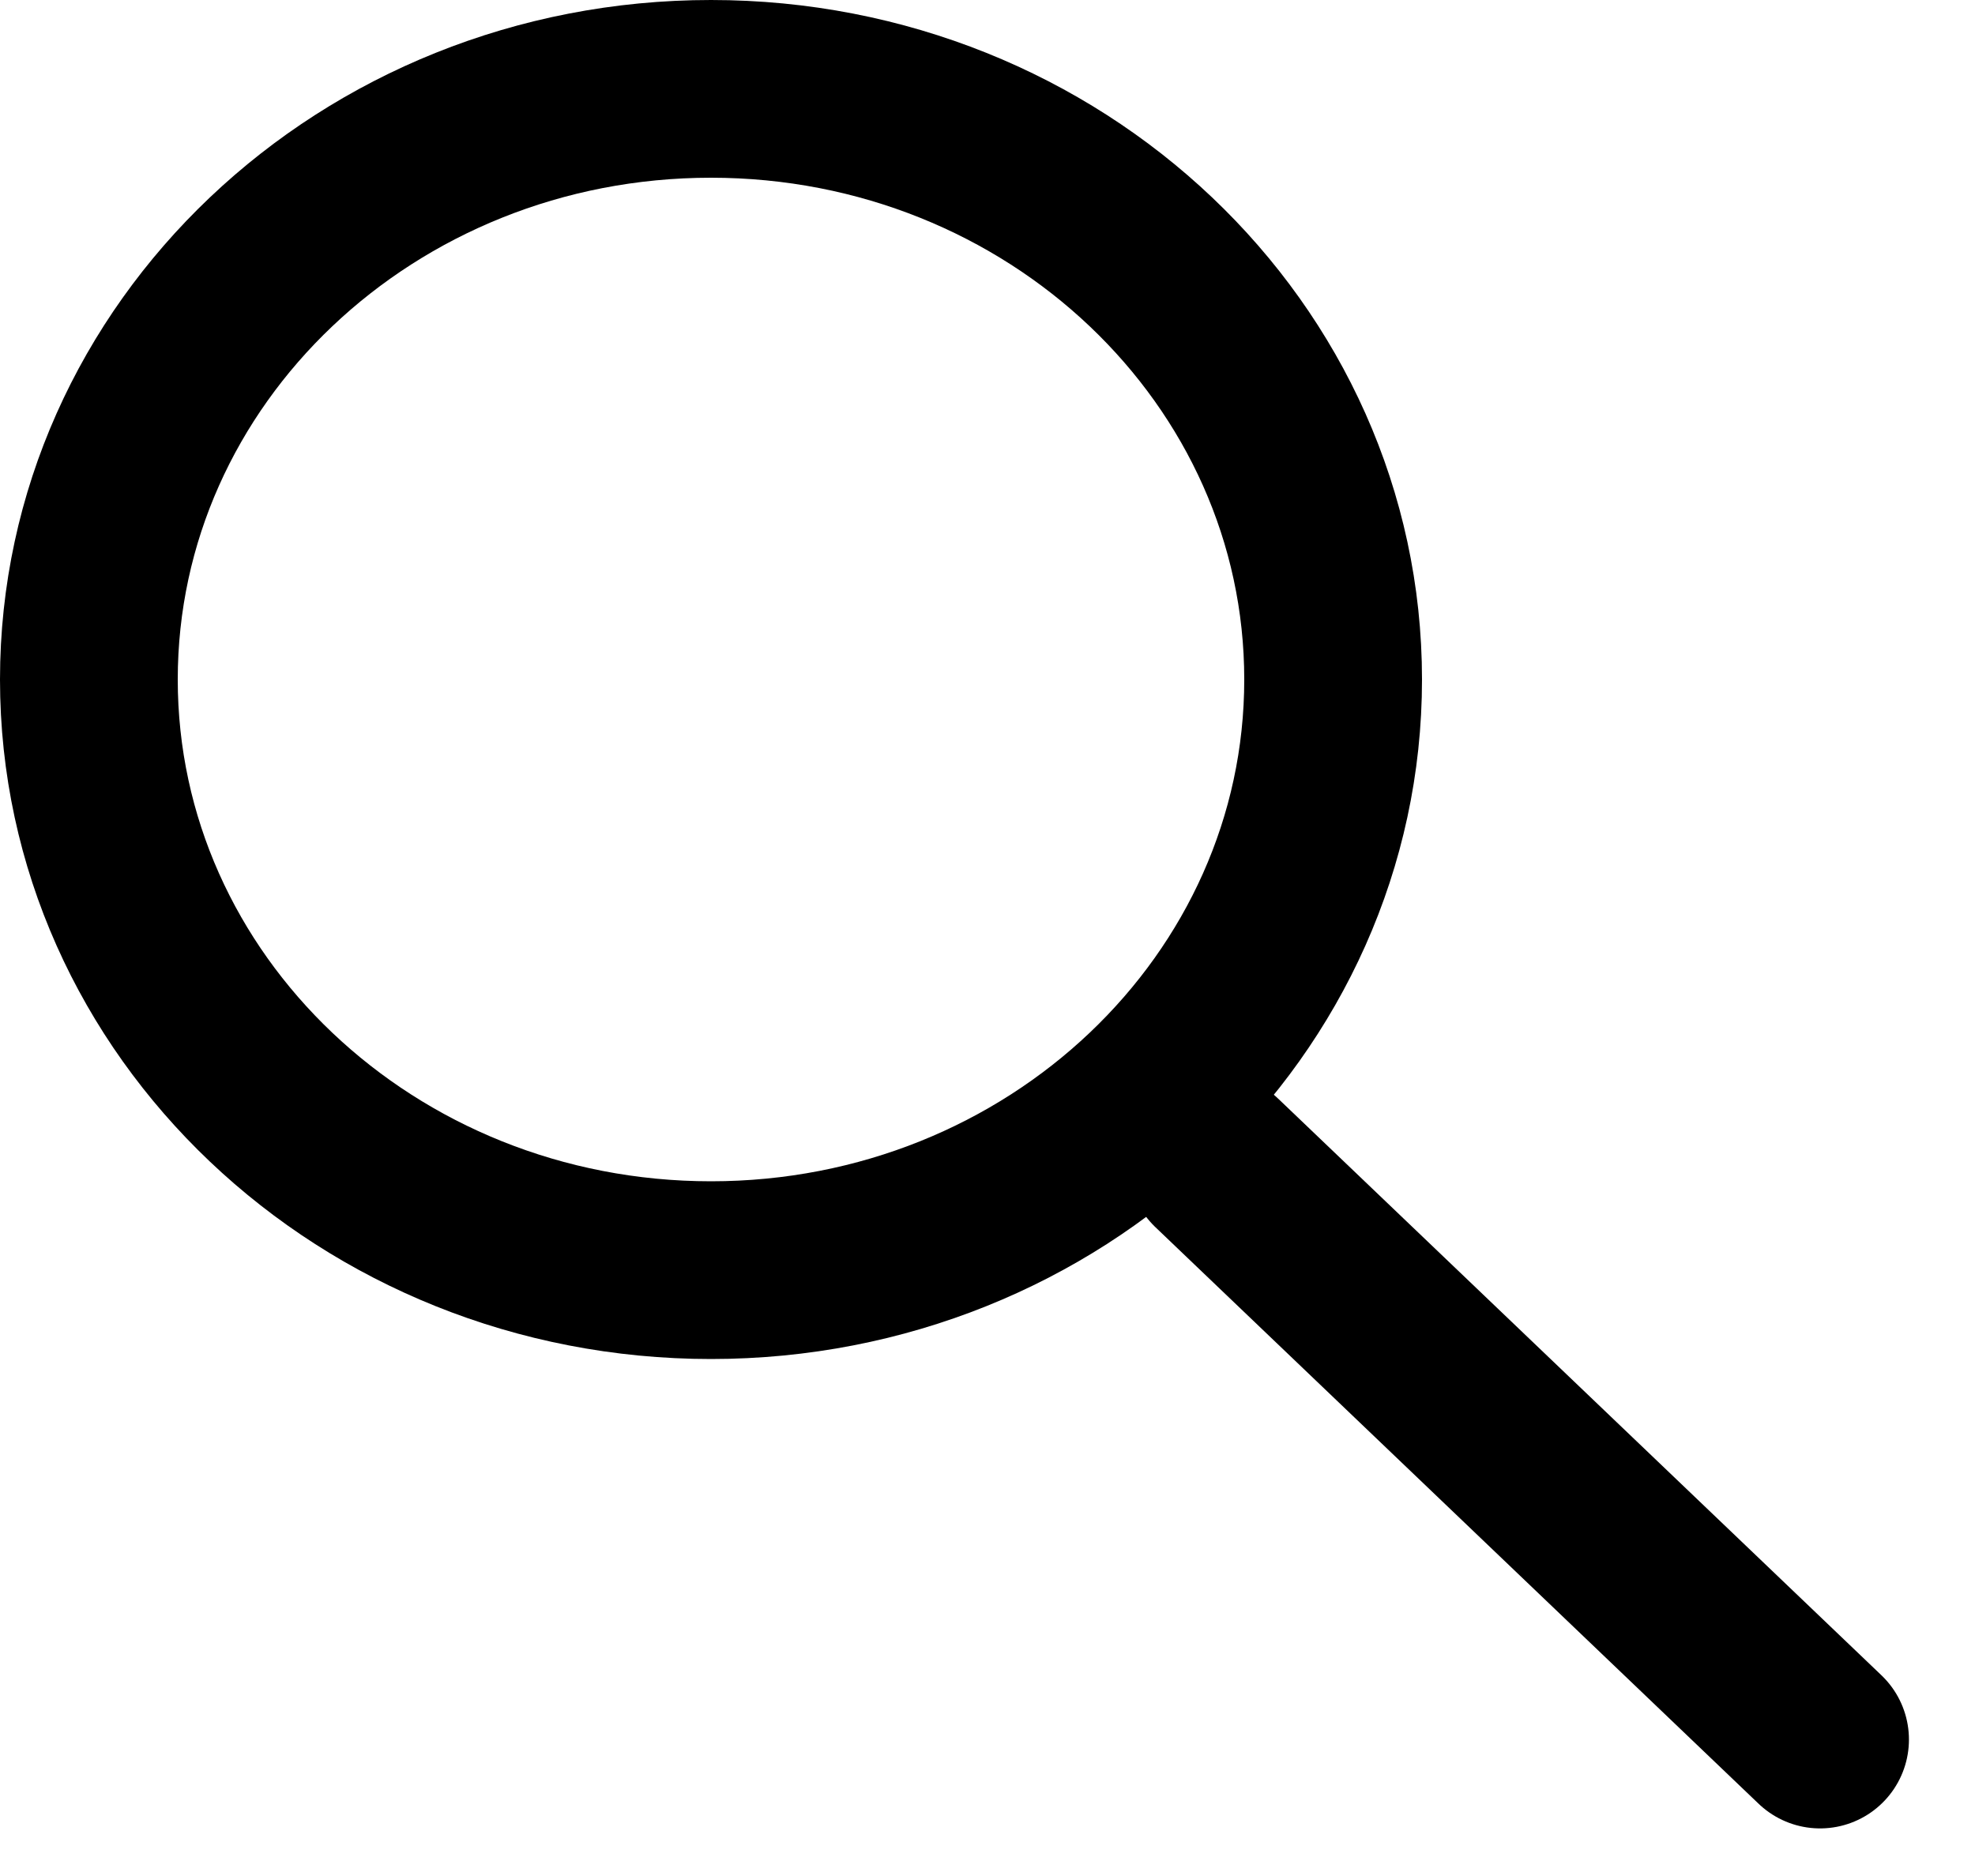
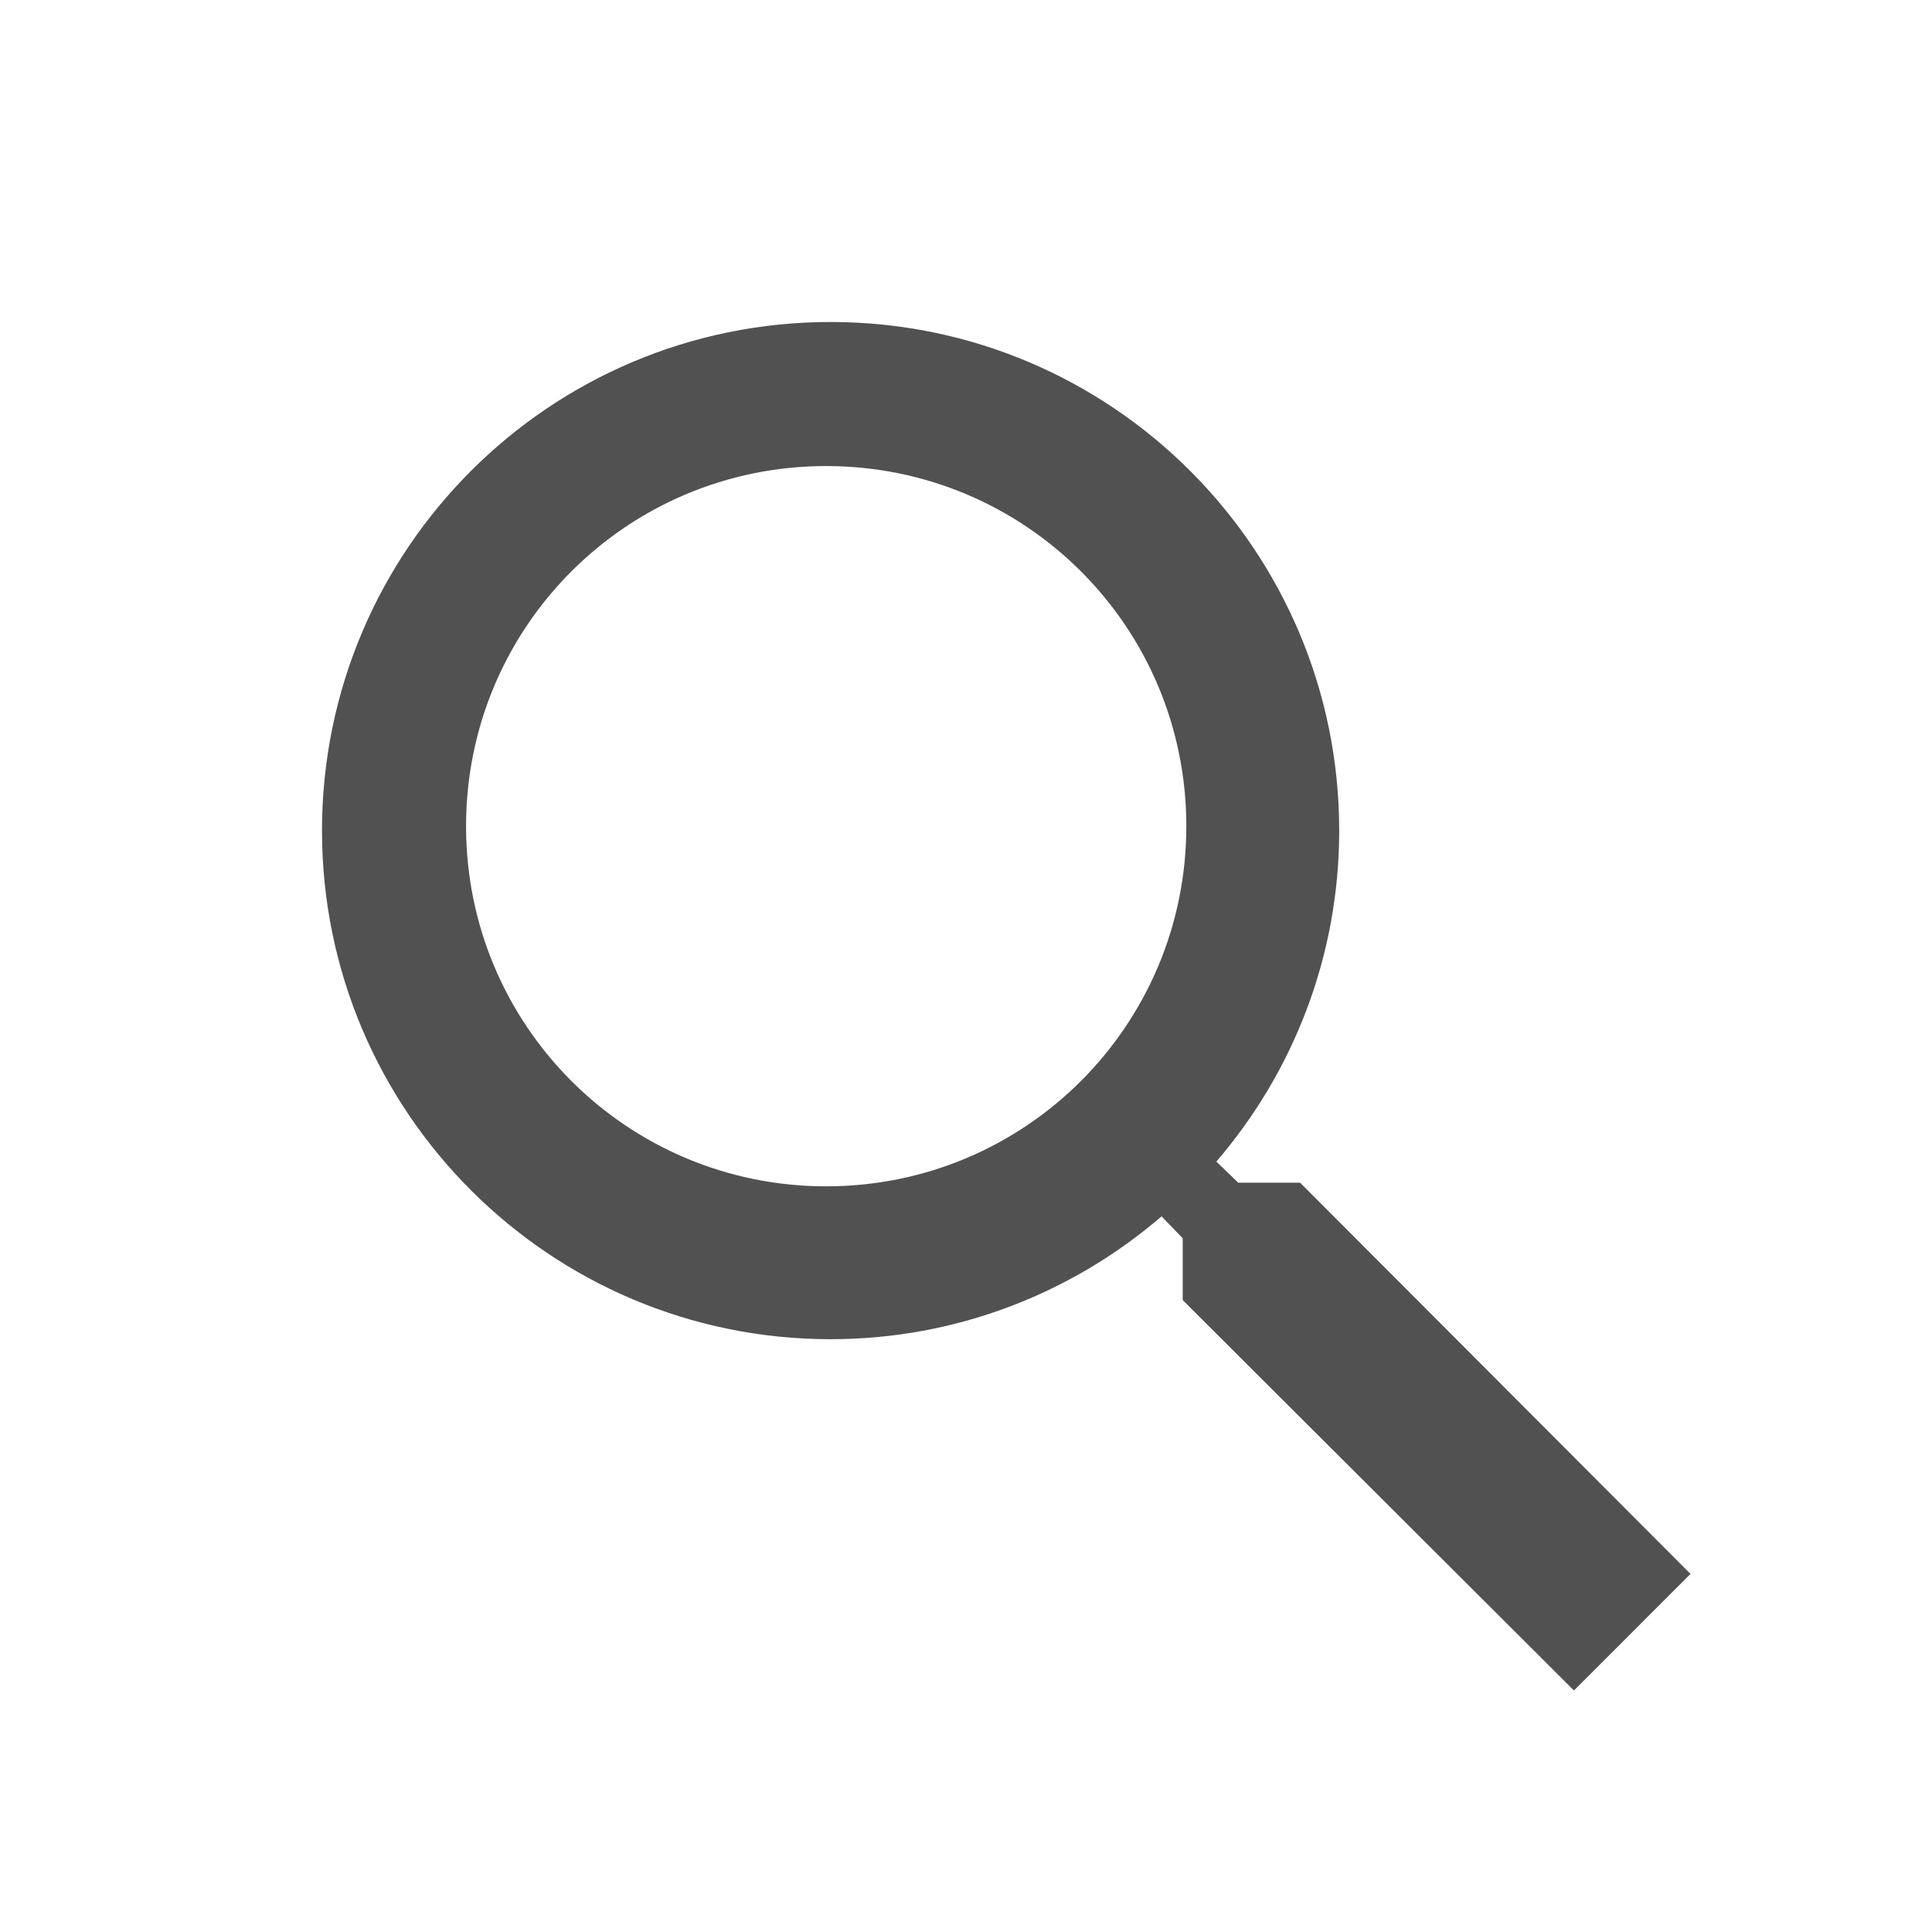
- <svg xmlns="http://www.w3.org/2000/svg" width="20" height="19" viewBox="0 0 20 19">
+ <svg xmlns="http://www.w3.org/2000/svg" width="48" height="48" viewBox="0 0 48 48">
  <g fill="none" fill-rule="evenodd">
-     <path d="M0 0H28V28H0z" transform="translate(-4 -5)" />
-     <g stroke="#000" stroke-width="1.8" transform="translate(-4 -5) translate(4 5)">
-       <ellipse cx="7.2" cy="6.882" rx="6.3" ry="5.982" />
-       <path stroke-linecap="round" d="M12.322 11.778L18.431 17.618" />
+     <g>
+       <g>
+         <g>
+           <path d="M0 0L48 0 48 48 0 48z" transform="translate(-472 -24) translate(472 24)" />
+           <path fill="#515151" fill-rule="nonzero" d="M32.3 29.384h-1.536l-.544-.525c1.905-2.216 3.052-5.093 3.052-8.223C33.272 13.656 27.615 8 20.636 8 13.656 8 8 13.657 8 20.636c0 6.979 5.657 12.636 12.636 12.636 3.13 0 6.007-1.147 8.223-3.052l.525.544V32.3l9.72 9.7L42 39.103l-9.7-9.72zm-11.774.09c-4.95 0-8.947-3.997-8.947-8.948 0-4.95 3.996-8.947 8.947-8.947 4.951 0 8.948 3.996 8.948 8.947 0 4.951-3.997 8.948-8.948 8.948z" transform="translate(-472 -24) translate(472 24)" />
+         </g>
+       </g>
    </g>
  </g>
</svg>
